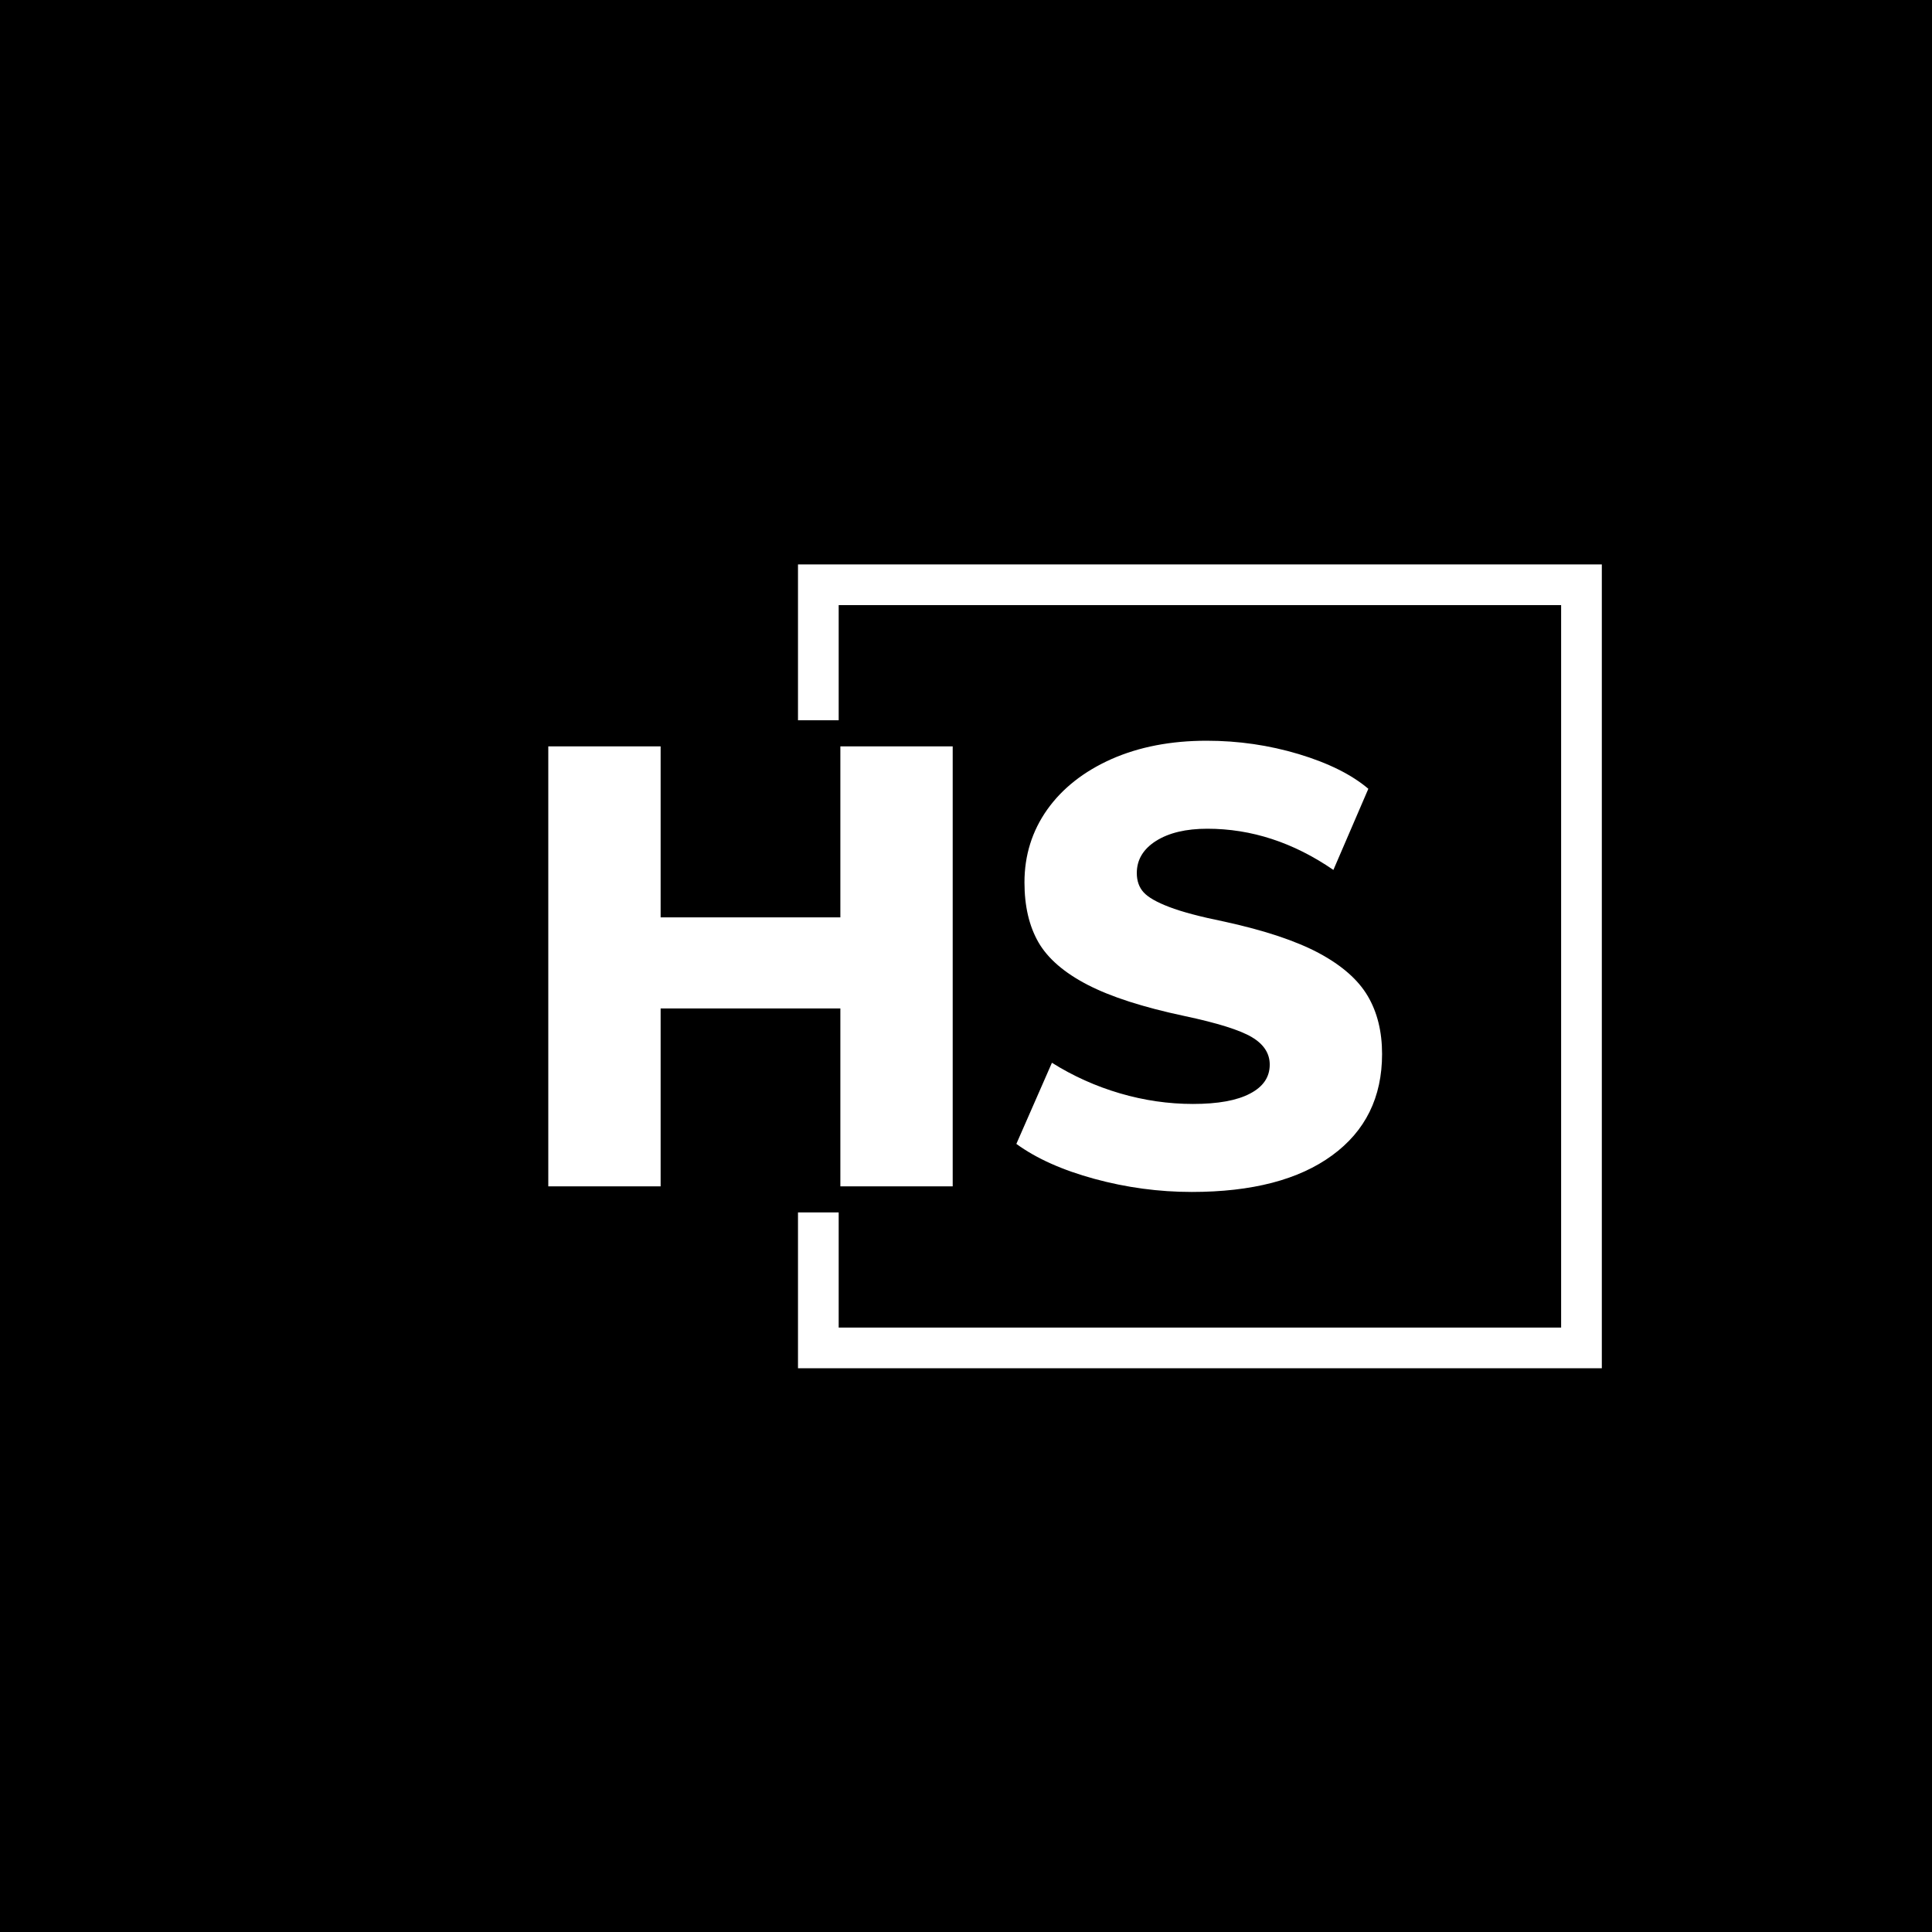
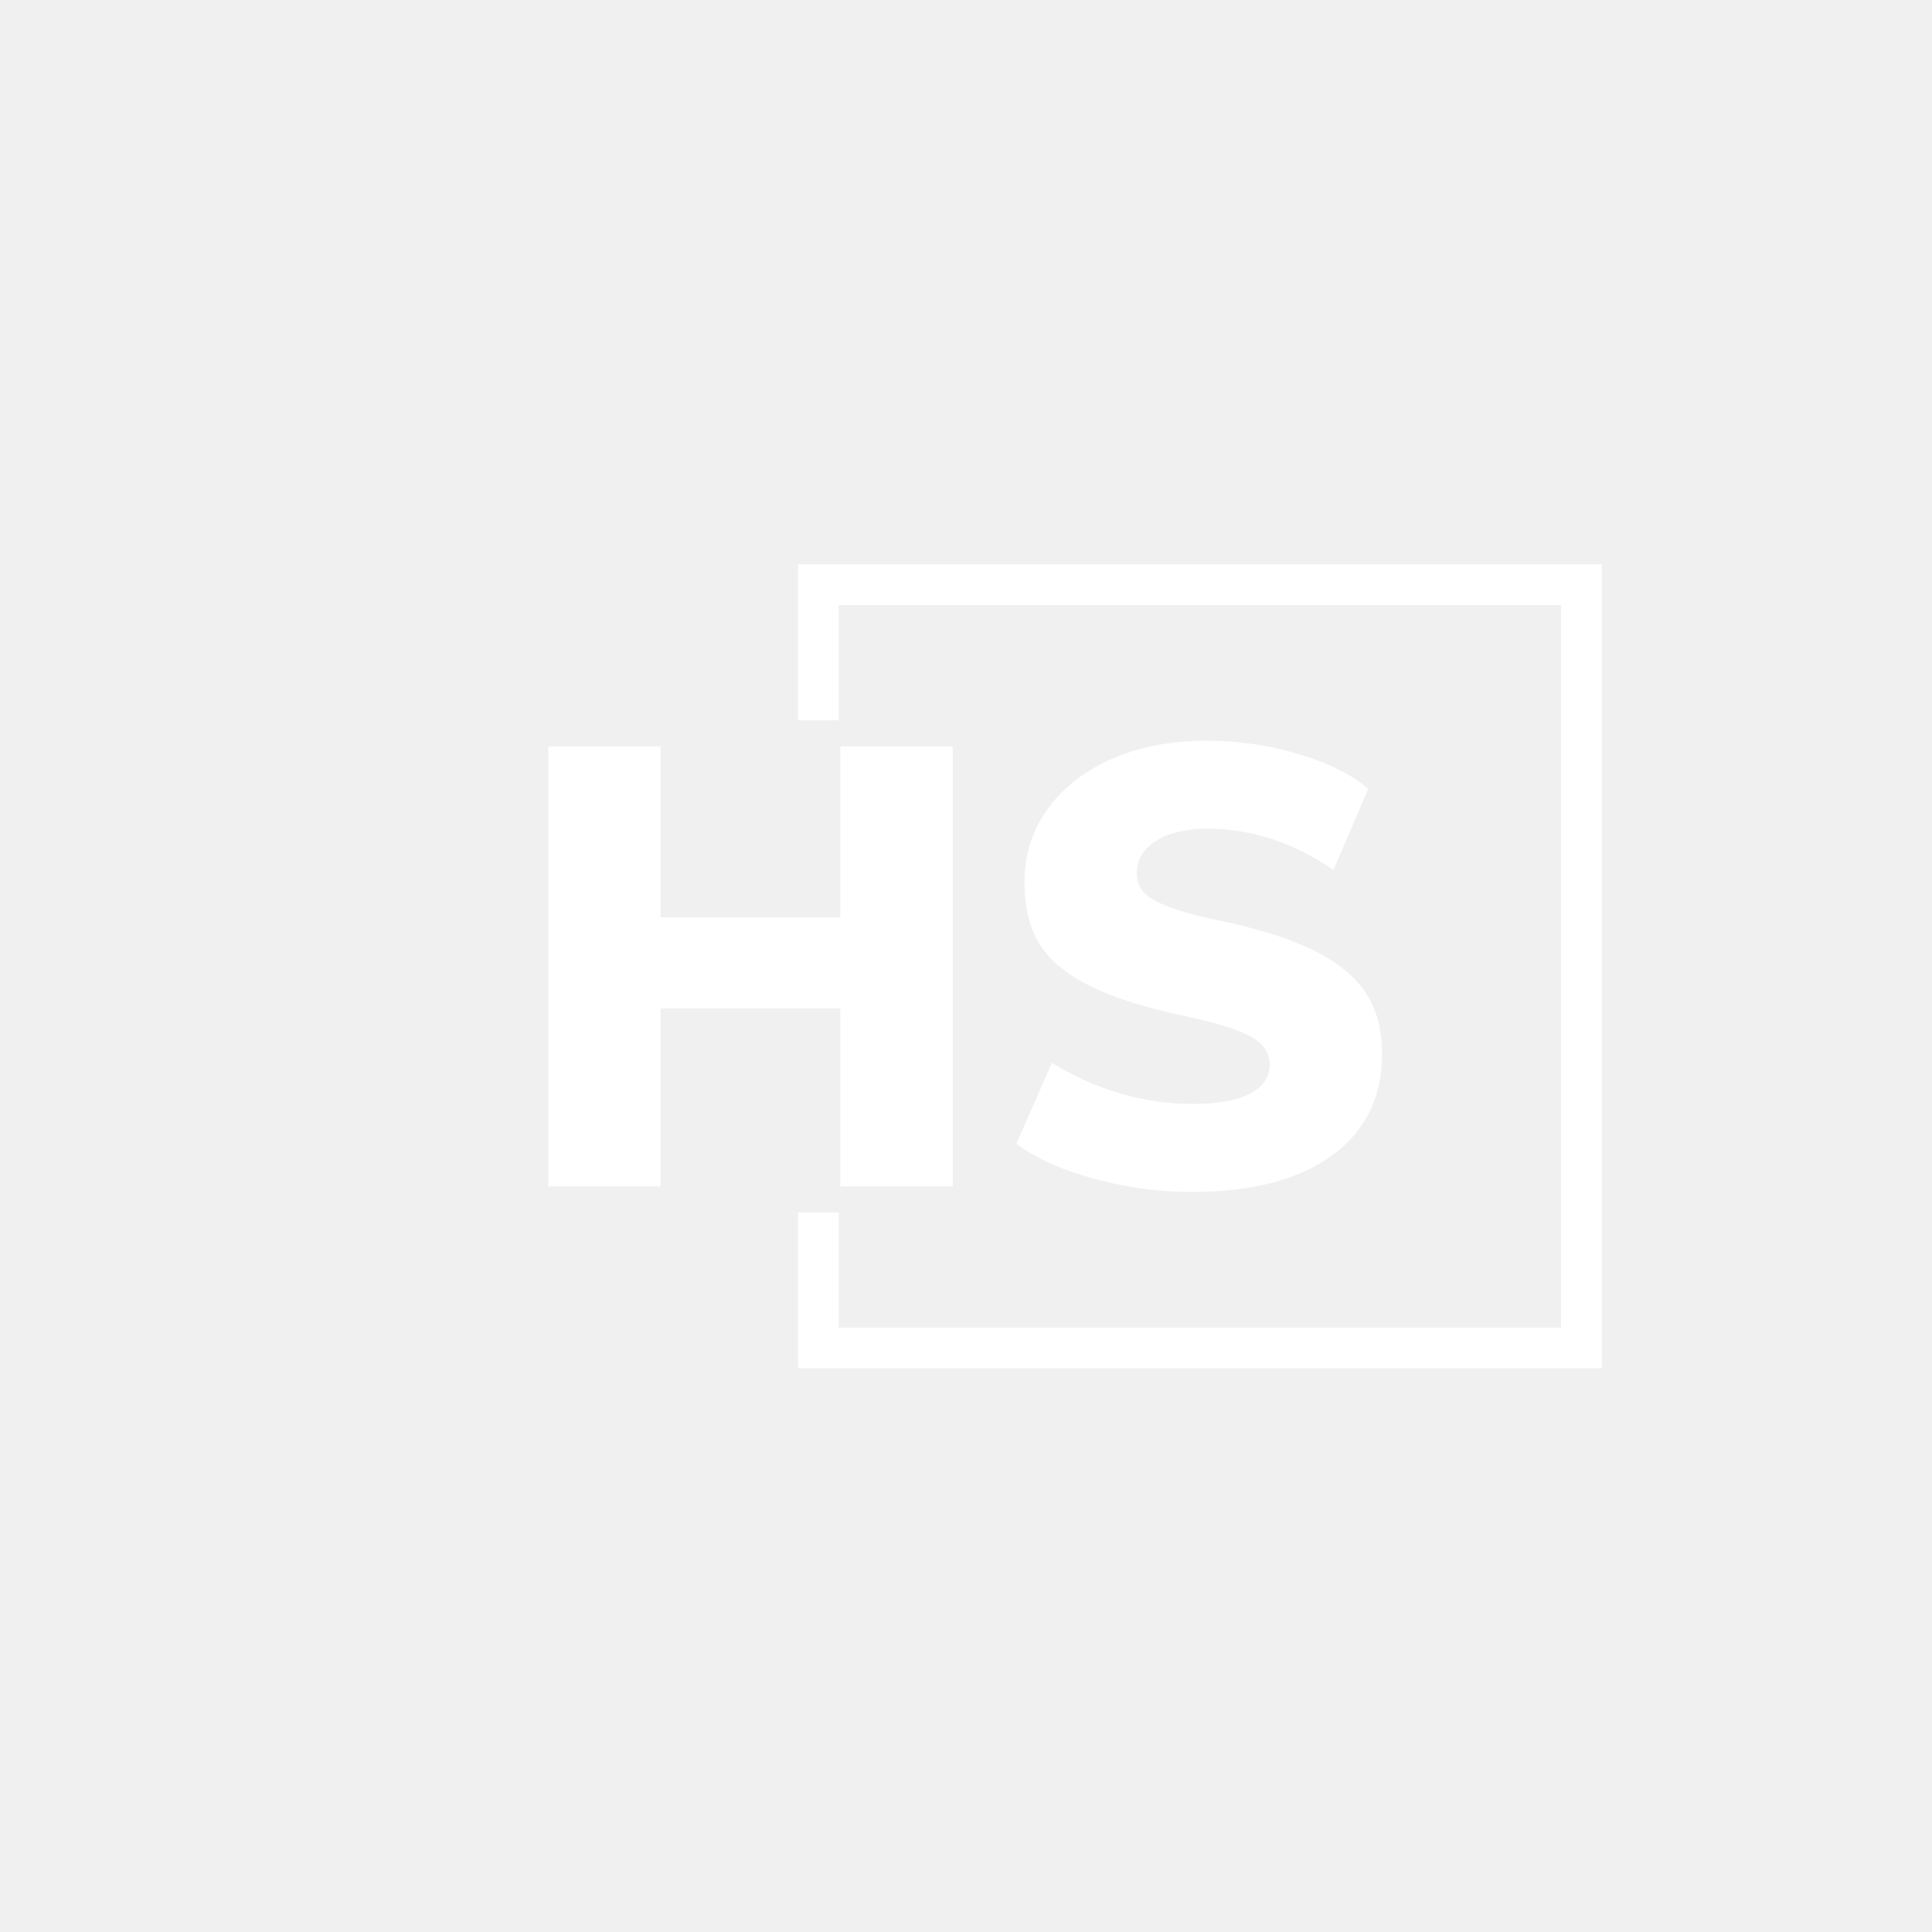
<svg xmlns="http://www.w3.org/2000/svg" version="1.1" width="1000" height="1000" viewBox="0 0 1000 1000">
-   <rect width="1000" height="1000" fill="#000000" />
+   <rect width="1000" height="1000" fill="none" />
  <g transform="matrix(0.7,0,0,0.7,149.5758,282.1266)">
    <svg viewBox="0 0 396 247" data-background-color="#ffffff" preserveAspectRatio="xMidYMid meet" height="623" width="1000">
      <g id="tight-bounds" transform="matrix(1,0,0,1,0.24,-0.1)">
        <svg viewBox="0 0 395.52 247.2" height="247.2" width="395.52">
          <g>
            <svg />
          </g>
          <g>
            <svg viewBox="0 0 395.52 247.2" height="247.2" width="395.52">
              <g transform="matrix(1,0,0,1,75.54432,57.46083)">
                <svg viewBox="0 0 244.431 132.278" height="132.278" width="244.431">
                  <g>
                    <svg viewBox="0 0 244.431 132.278" height="132.278" width="244.431">
                      <g>
                        <svg viewBox="0 0 244.431 132.278" height="132.278" width="244.431">
                          <g>
                            <svg viewBox="0 0 244.431 132.278" height="132.278" width="244.431">
                              <g id="textblocktransform">
                                <svg viewBox="0 0 244.431 132.278" height="132.278" width="244.431" id="textblock">
                                  <g>
                                    <svg viewBox="0 0 244.431 132.278" height="132.278" width="244.431">
                                      <g transform="matrix(1,0,0,1,0,0)">
                                        <svg width="244.431" viewBox="3.2 -35.7 66.8 36.15" height="132.278" data-palette-color="#001f3f">
                                          <path d="M26.6-21.55L26.6-35.25 35.6-35.25 35.6 0 26.6 0 26.6-14.25 12.2-14.25 12.2 0 3.2 0 3.2-35.25 12.2-35.25 12.2-21.55 26.6-21.55ZM54.75 0.45Q50.8 0.45 46.95-0.6 43.1-1.65 40.7-3.4L40.7-3.4 43.55-9.9Q46.1-8.3 49-7.45 51.9-6.6 54.85-6.6L54.85-6.6Q57.85-6.6 59.42-7.43 61-8.25 61-9.75L61-9.75Q61-11.1 59.57-11.95 58.15-12.8 54.15-13.65L54.15-13.65Q49.2-14.7 46.4-16.15 43.6-17.6 42.47-19.55 41.35-21.5 41.35-24.35L41.35-24.35Q41.35-27.6 43.17-30.18 45-32.75 48.32-34.23 51.65-35.7 55.95-35.7L55.95-35.7Q59.75-35.7 63.32-34.63 66.9-33.55 68.9-31.85L68.9-31.85 66.1-25.35Q61.3-28.65 56-28.65L56-28.65Q53.45-28.65 51.9-27.68 50.35-26.7 50.35-25.1L50.35-25.1Q50.35-24.15 50.9-23.55 51.45-22.95 52.95-22.38 54.45-21.8 57.4-21.2L57.4-21.2Q62.2-20.15 64.95-18.68 67.7-17.2 68.85-15.25 70-13.3 70-10.6L70-10.6Q70-5.4 66-2.48 62 0.45 54.75 0.45L54.75 0.45Z" opacity="1" transform="matrix(1,0,0,1,0,0)" fill="#ffffff" class="undefined-text-0" data-fill-palette-color="primary" id="text-0" />
                                        </svg>
                                      </g>
                                    </svg>
                                  </g>
                                </svg>
                              </g>
                            </svg>
                          </g>
                        </svg>
                      </g>
                    </svg>
                  </g>
                </svg>
              </g>
              <path d="M148.747 51.461L148.747 5.775 384.398 5.775 384.398 241.425 148.747 241.425 148.747 195.739 160.676 195.739 160.676 229.497 372.469 229.497 372.469 17.703 160.676 17.703 160.676 51.461Z" fill="#ffffff" stroke="transparent" data-fill-palette-color="primary" />
            </svg>
          </g>
          <defs />
        </svg>
-         <rect width="395.52" height="247.2" fill="none" stroke="none" visibility="hidden" />
+         <rect width="395.52" height="247.2" fill="none" stroke="transparent" visibility="hidden" />
      </g>
    </svg>
  </g>
</svg>
